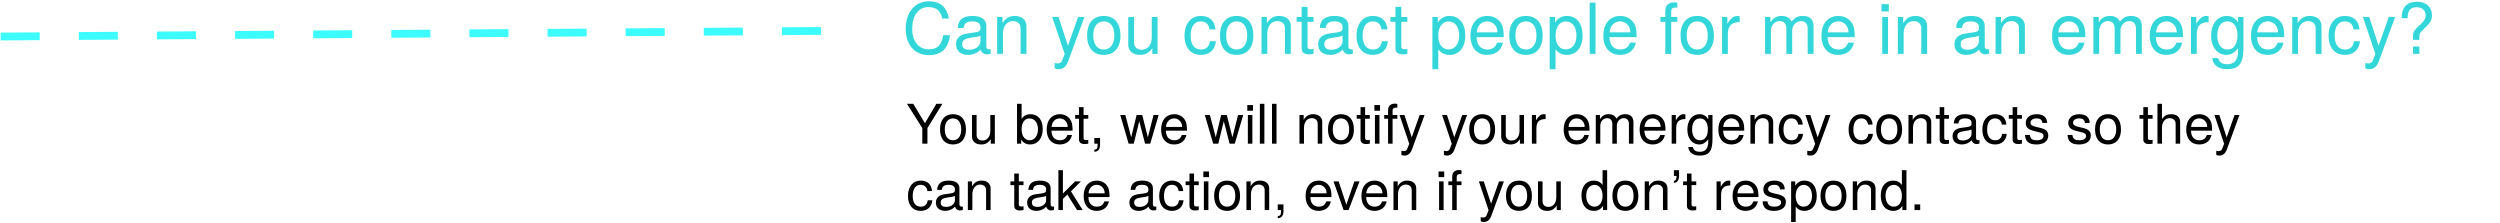
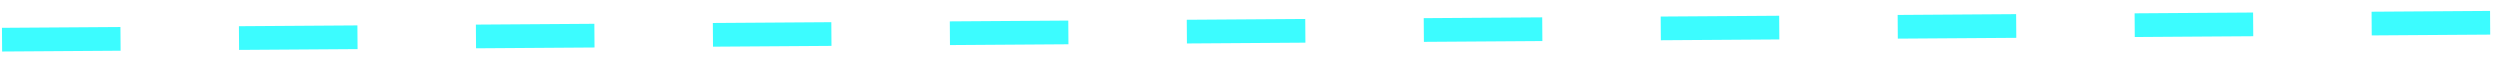
- <svg xmlns="http://www.w3.org/2000/svg" width="640px" height="57px" viewBox="0 0 640 57" version="1.1">
+ <svg xmlns="http://www.w3.org/2000/svg" width="211px" height="5px" viewBox="0 0 211 5" version="1.1">
  <defs />
  <g id="Welcome" stroke="none" stroke-width="1" fill="none" fill-rule="evenodd">
-     <g id="Desktop-HD-Copy" transform="translate(-618, -1280)">
+     <g id="Desktop-HD-Copy" transform="translate(-618, -1286)" stroke="#3CFCFF" stroke-width="2" stroke-dasharray="10">
      <g id="Group" transform="translate(181, 813)">
-         <g id="cyan-path" transform="translate(437, 462)">
-           <path d="M0.172,14.348 L218.129,12.867" stroke="#3CFCFF" stroke-width="2" stroke-dasharray="10" />
-           <text id="You-bet,-we-will-not" font-family="Helvetica Neue" font-size="14" font-weight="260" fill="#000000">
-             <tspan x="232" y="41.785">You bet, we will notify your emergency contacts so they </tspan>
-             <tspan x="232" y="58.785">can take action, even if you don’t respond.</tspan>
-           </text>
-           <text id="Can-you-contact-peop" font-family="Helvetica Neue" font-size="18" font-weight="420" fill="#33D6D9">
-             <tspan x="231" y="18.785">Can you contact people for me in an emergency?</tspan>
-           </text>
-         </g>
+         <path d="M437.172,476.348 L655.129,474.867" id="cyan-path" />
      </g>
    </g>
  </g>
</svg>
